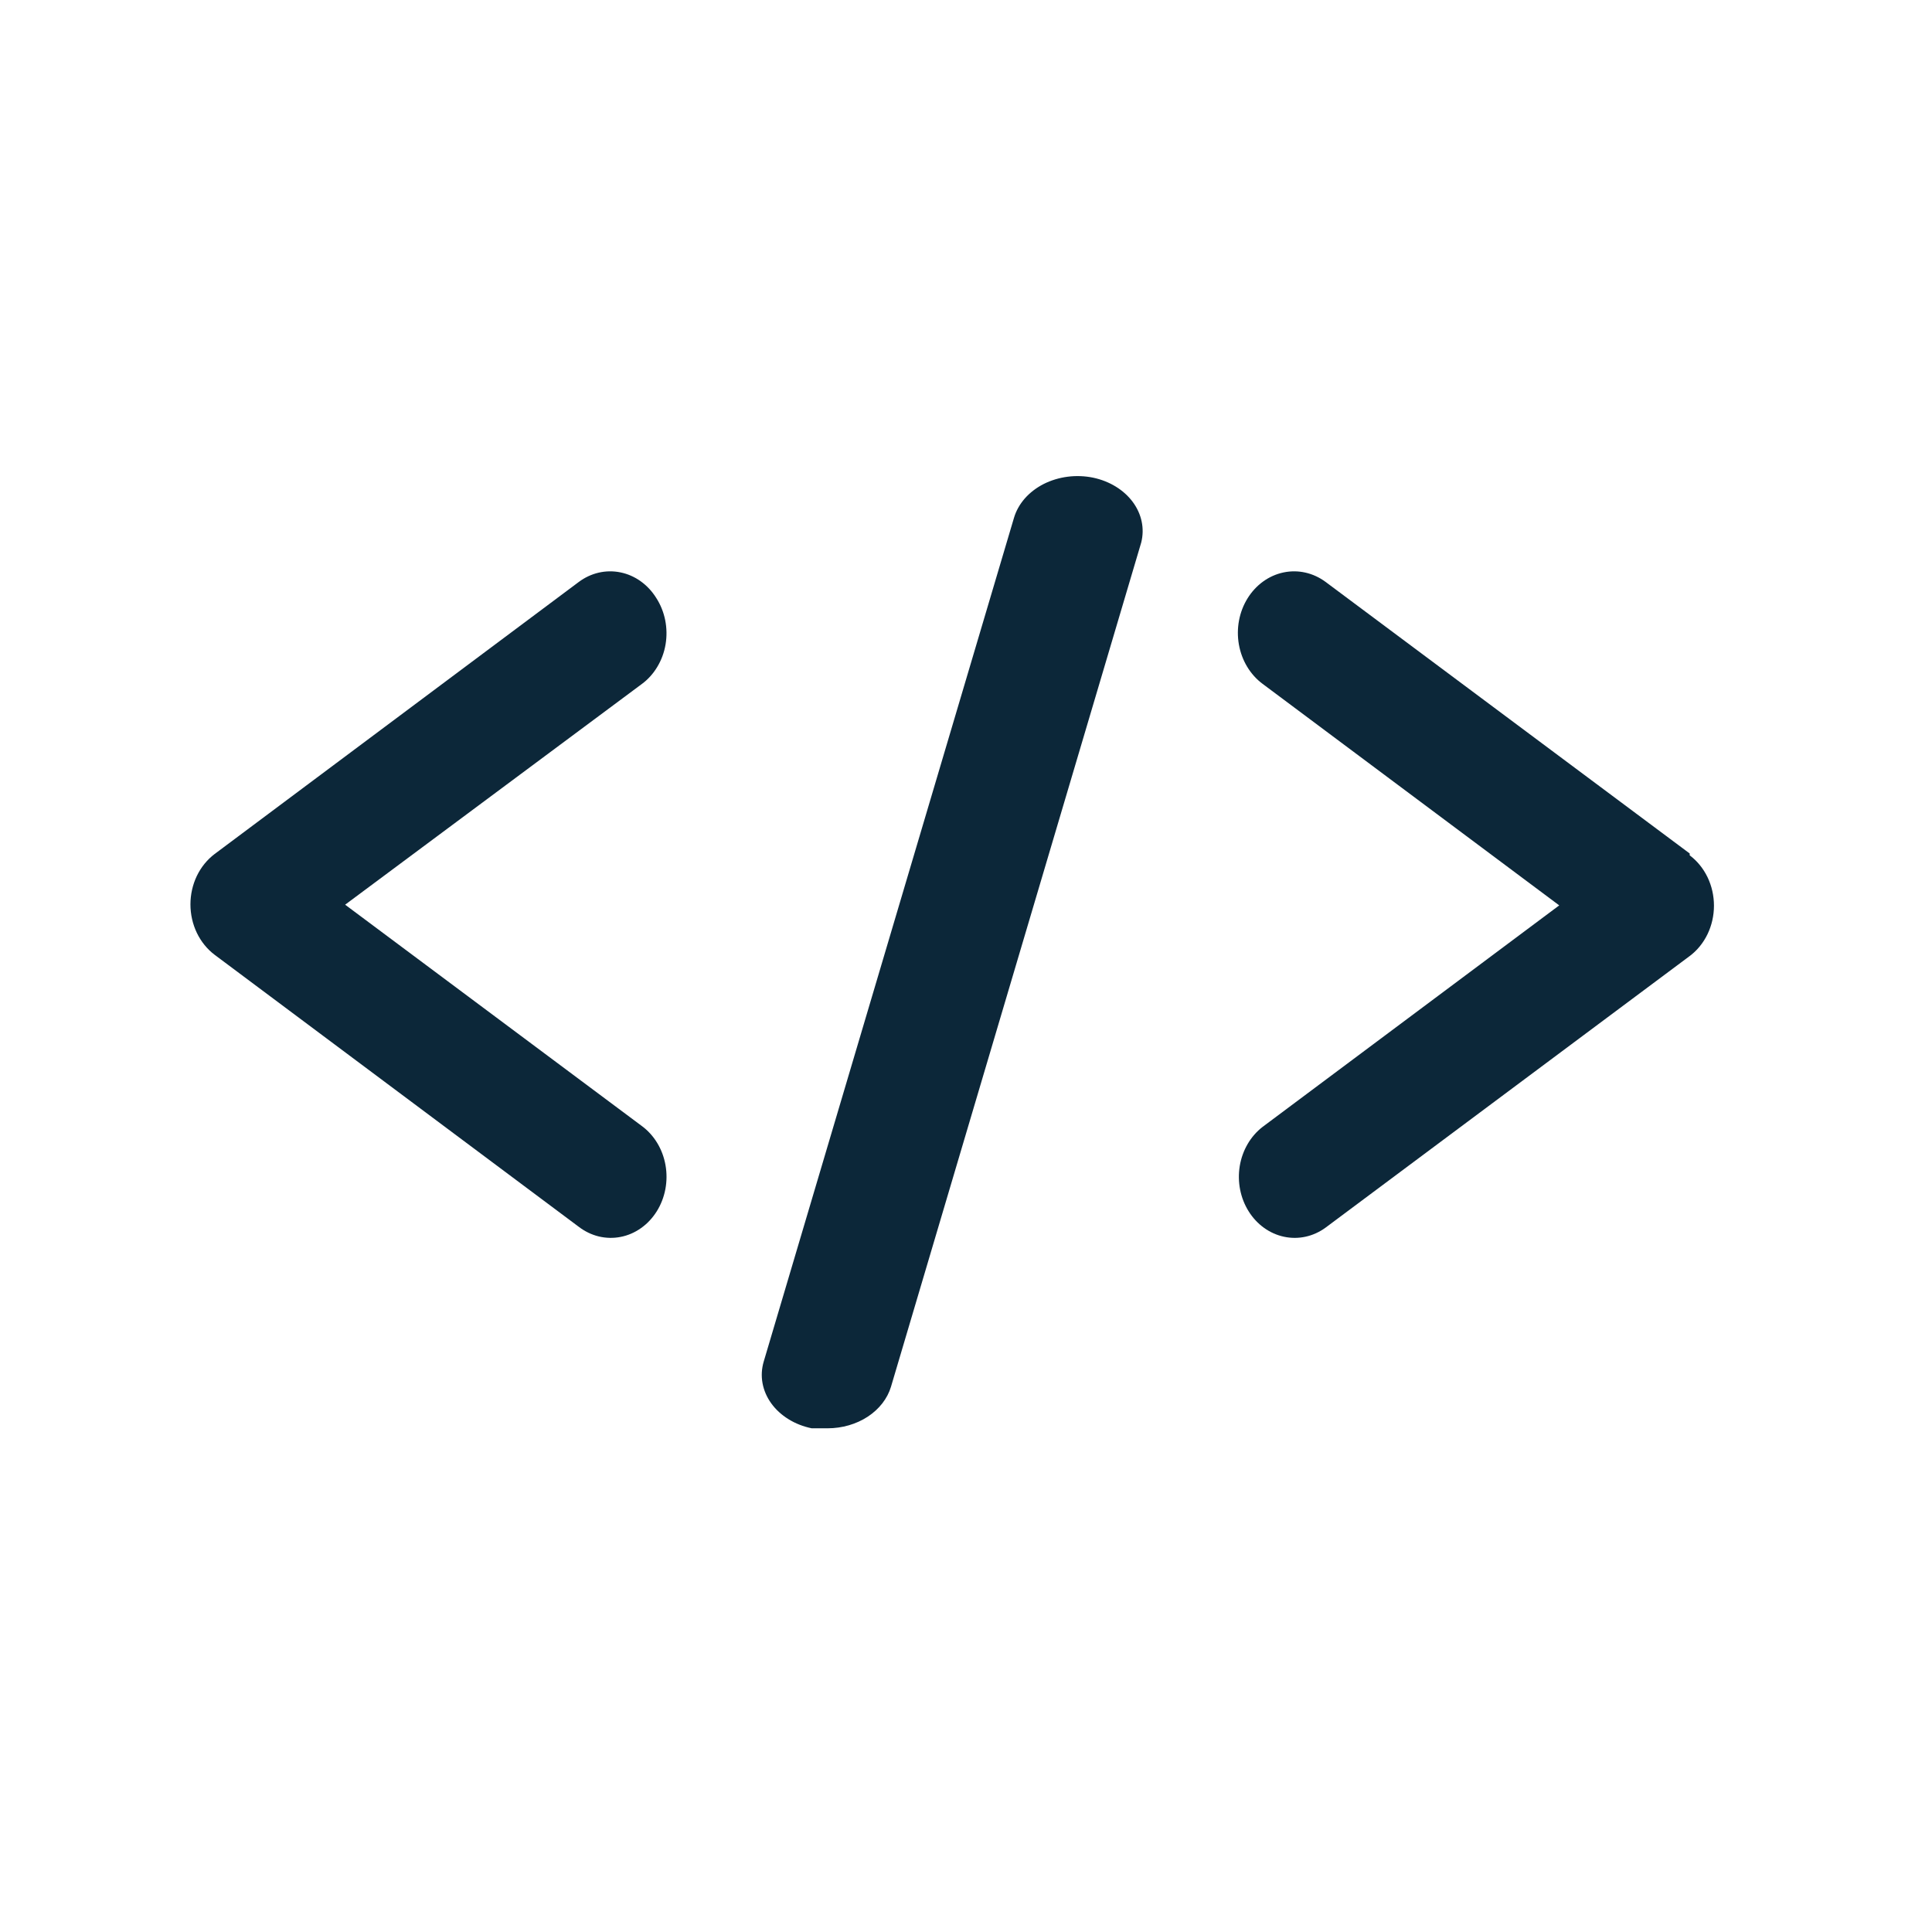
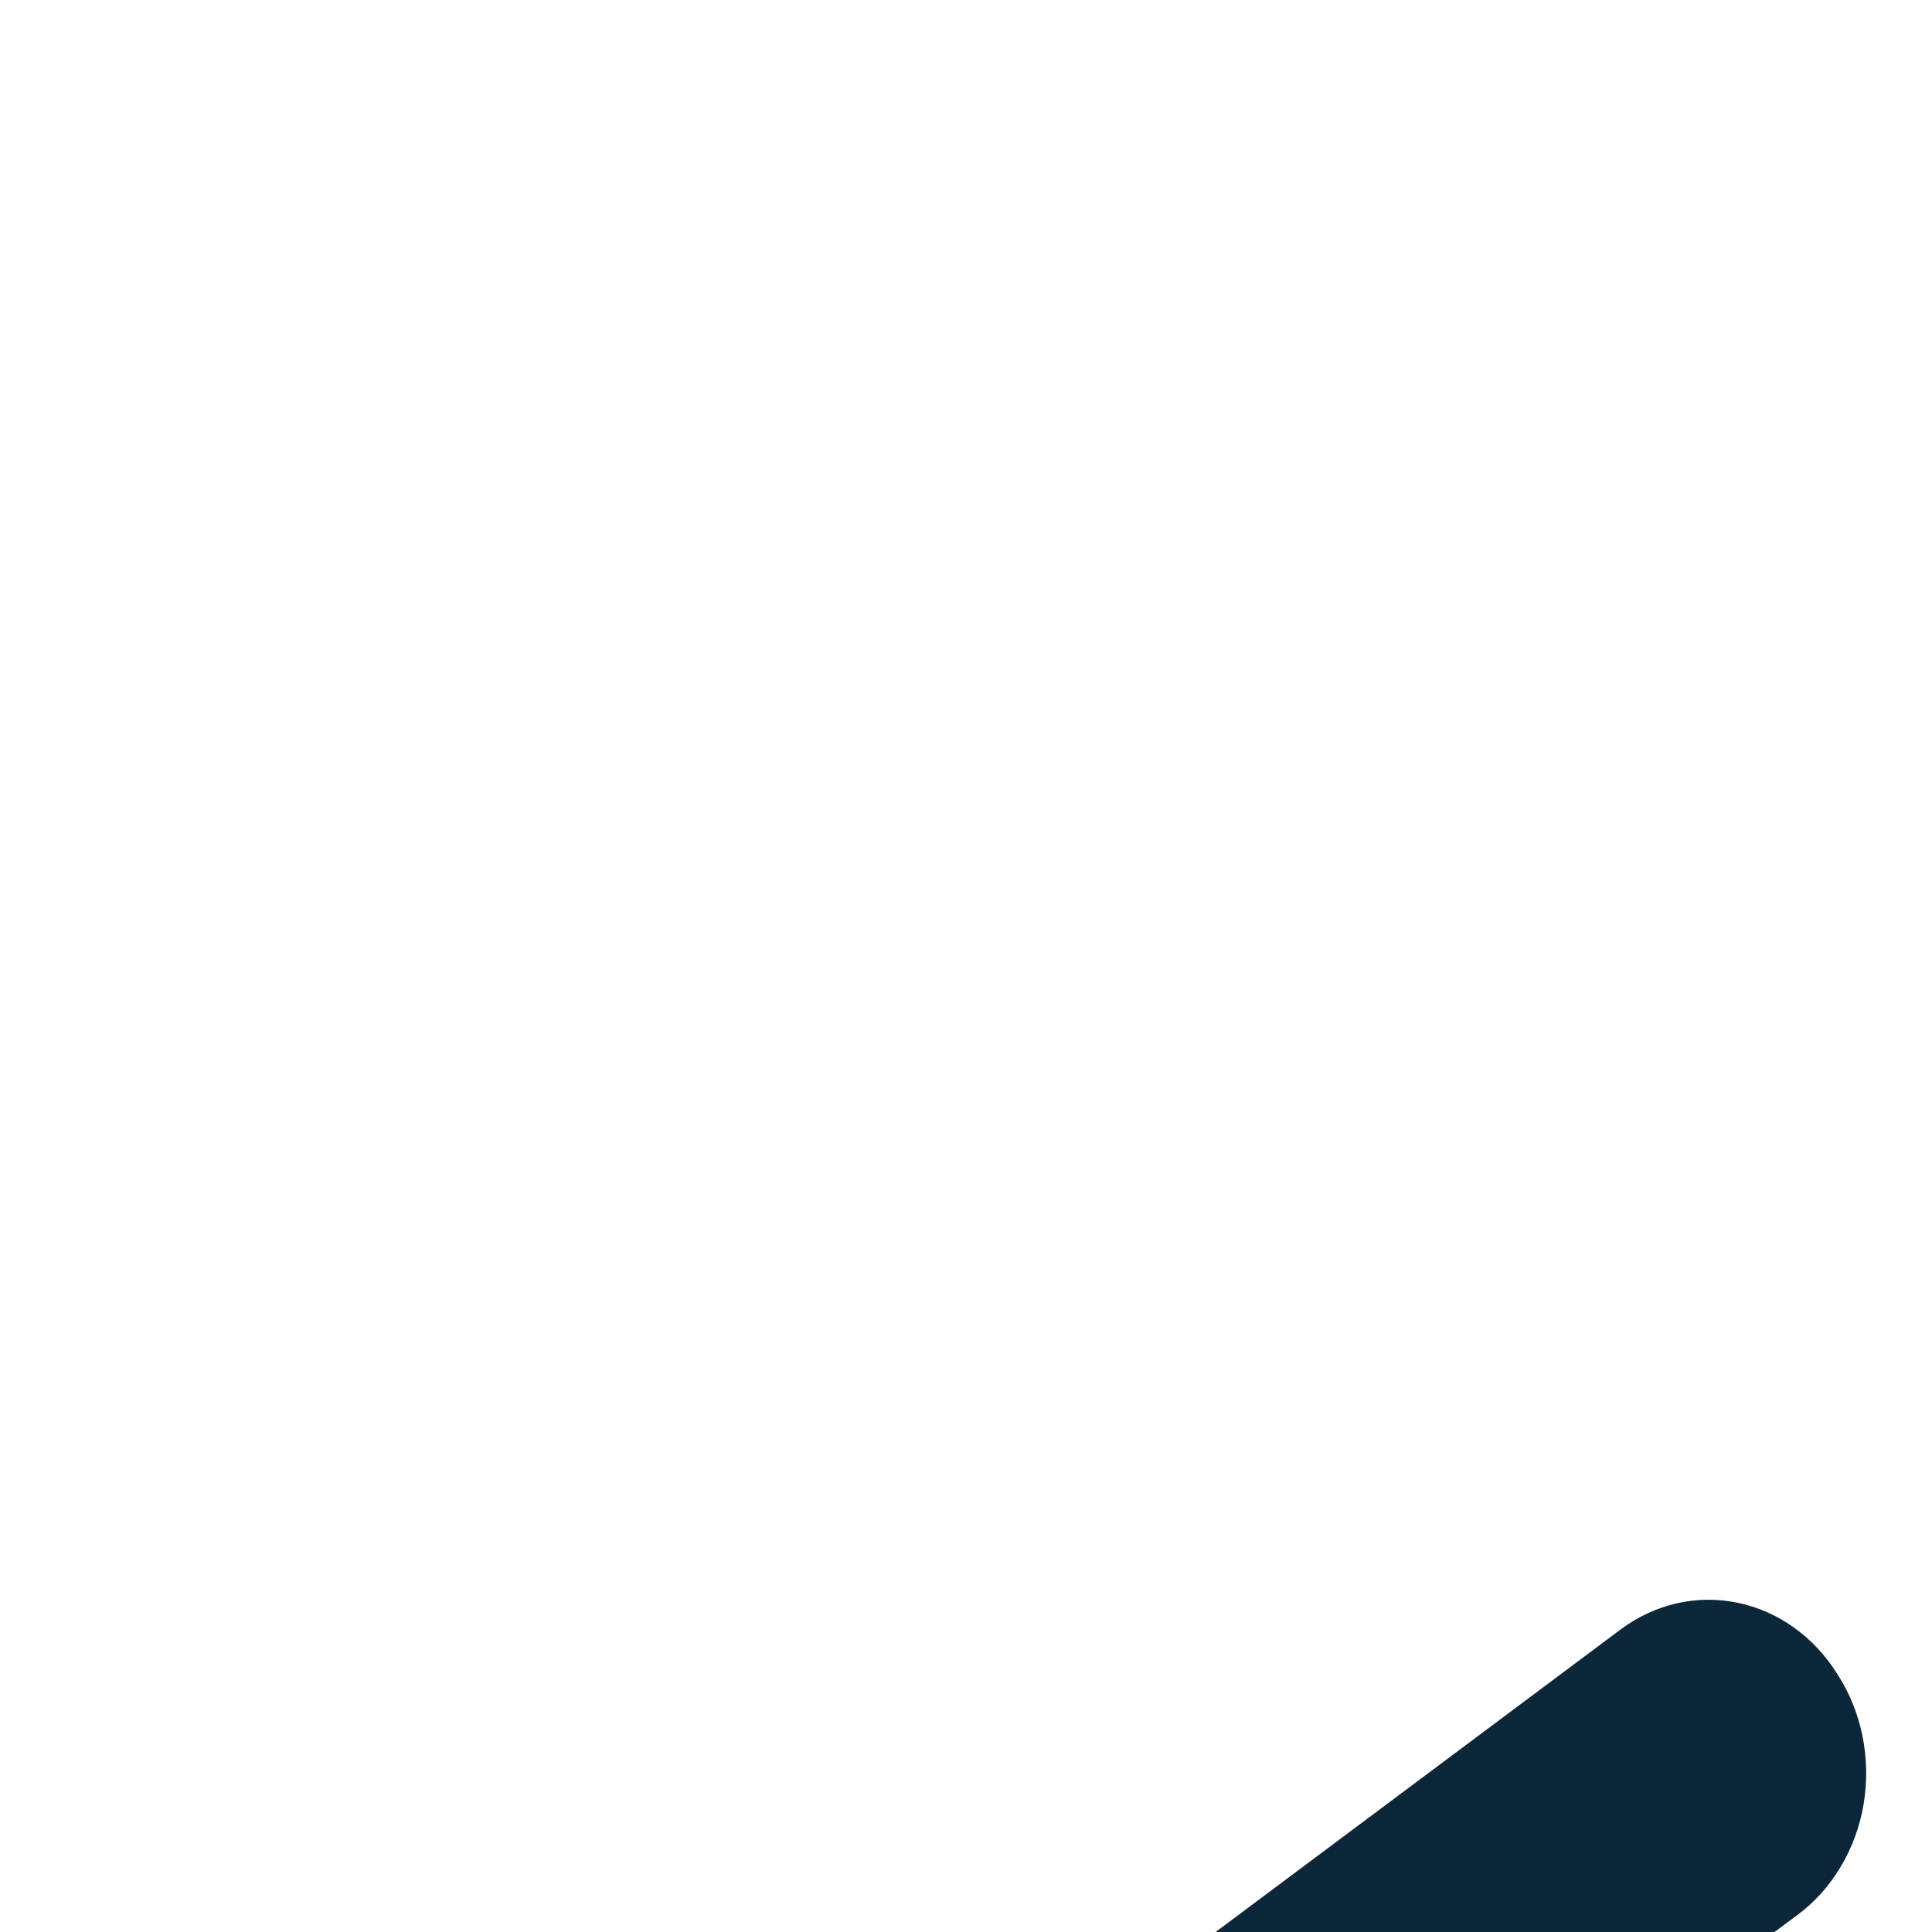
- <svg xmlns="http://www.w3.org/2000/svg" width="56" height="56" viewBox="0 0 56 56" fill="none">
+ <svg xmlns="http://www.w3.org/2000/svg" width="20" height="20" viewBox="0 0 20 20" fill="none">
  <path d="M19.021 17.331C18.779 16.943 18.406 16.677 17.985 16.591C17.563 16.504 17.128 16.605 16.774 16.87L6.222 24.753C6.006 24.916 5.829 25.134 5.706 25.388C5.584 25.643 5.52 25.927 5.52 26.214C5.52 26.502 5.584 26.786 5.706 27.04C5.829 27.295 6.006 27.513 6.222 27.676L16.774 35.558C16.95 35.693 17.147 35.788 17.356 35.839C17.565 35.889 17.781 35.894 17.991 35.852C18.202 35.811 18.402 35.724 18.582 35.596C18.762 35.469 18.916 35.303 19.037 35.11C19.158 34.917 19.242 34.699 19.286 34.469C19.329 34.24 19.331 34.003 19.29 33.773C19.25 33.543 19.168 33.324 19.049 33.128C18.931 32.933 18.778 32.766 18.601 32.636L10.004 26.223L18.601 19.828C18.78 19.697 18.934 19.527 19.052 19.329C19.171 19.132 19.253 18.91 19.292 18.677C19.331 18.444 19.327 18.205 19.281 17.974C19.234 17.743 19.146 17.524 19.021 17.331Z" fill="#0C2739" />
  <path d="M48.977 24.739L38.423 16.867C38.065 16.602 37.625 16.503 37.201 16.593C36.777 16.682 36.402 16.953 36.16 17.345C35.918 17.736 35.828 18.217 35.91 18.682C35.992 19.146 36.239 19.556 36.596 19.821L45.195 26.243L36.596 32.664C36.249 32.932 36.011 33.339 35.935 33.797C35.86 34.255 35.952 34.727 36.193 35.111C36.433 35.495 36.802 35.76 37.219 35.848C37.637 35.937 38.069 35.842 38.423 35.583L48.977 27.711C49.194 27.549 49.371 27.331 49.494 27.076C49.616 26.822 49.68 26.539 49.68 26.252C49.68 25.964 49.616 25.681 49.494 25.427C49.371 25.172 49.194 24.955 48.977 24.792V24.739Z" fill="#0C2739" />
  <path d="M31.687 13.846C31.445 13.796 31.193 13.786 30.946 13.818C30.7 13.85 30.463 13.922 30.249 14.03C30.036 14.139 29.85 14.282 29.702 14.451C29.555 14.62 29.448 14.812 29.389 15.016L22.136 39.468C22.076 39.672 22.064 39.884 22.102 40.091C22.14 40.298 22.225 40.497 22.355 40.677C22.484 40.856 22.654 41.012 22.855 41.136C23.056 41.261 23.285 41.35 23.527 41.4H23.991C24.413 41.399 24.822 41.28 25.154 41.062C25.486 40.843 25.723 40.538 25.826 40.195L33.079 15.725C33.181 15.321 33.093 14.9 32.834 14.55C32.574 14.199 32.163 13.947 31.687 13.846Z" fill="#0C2739" />
</svg>
